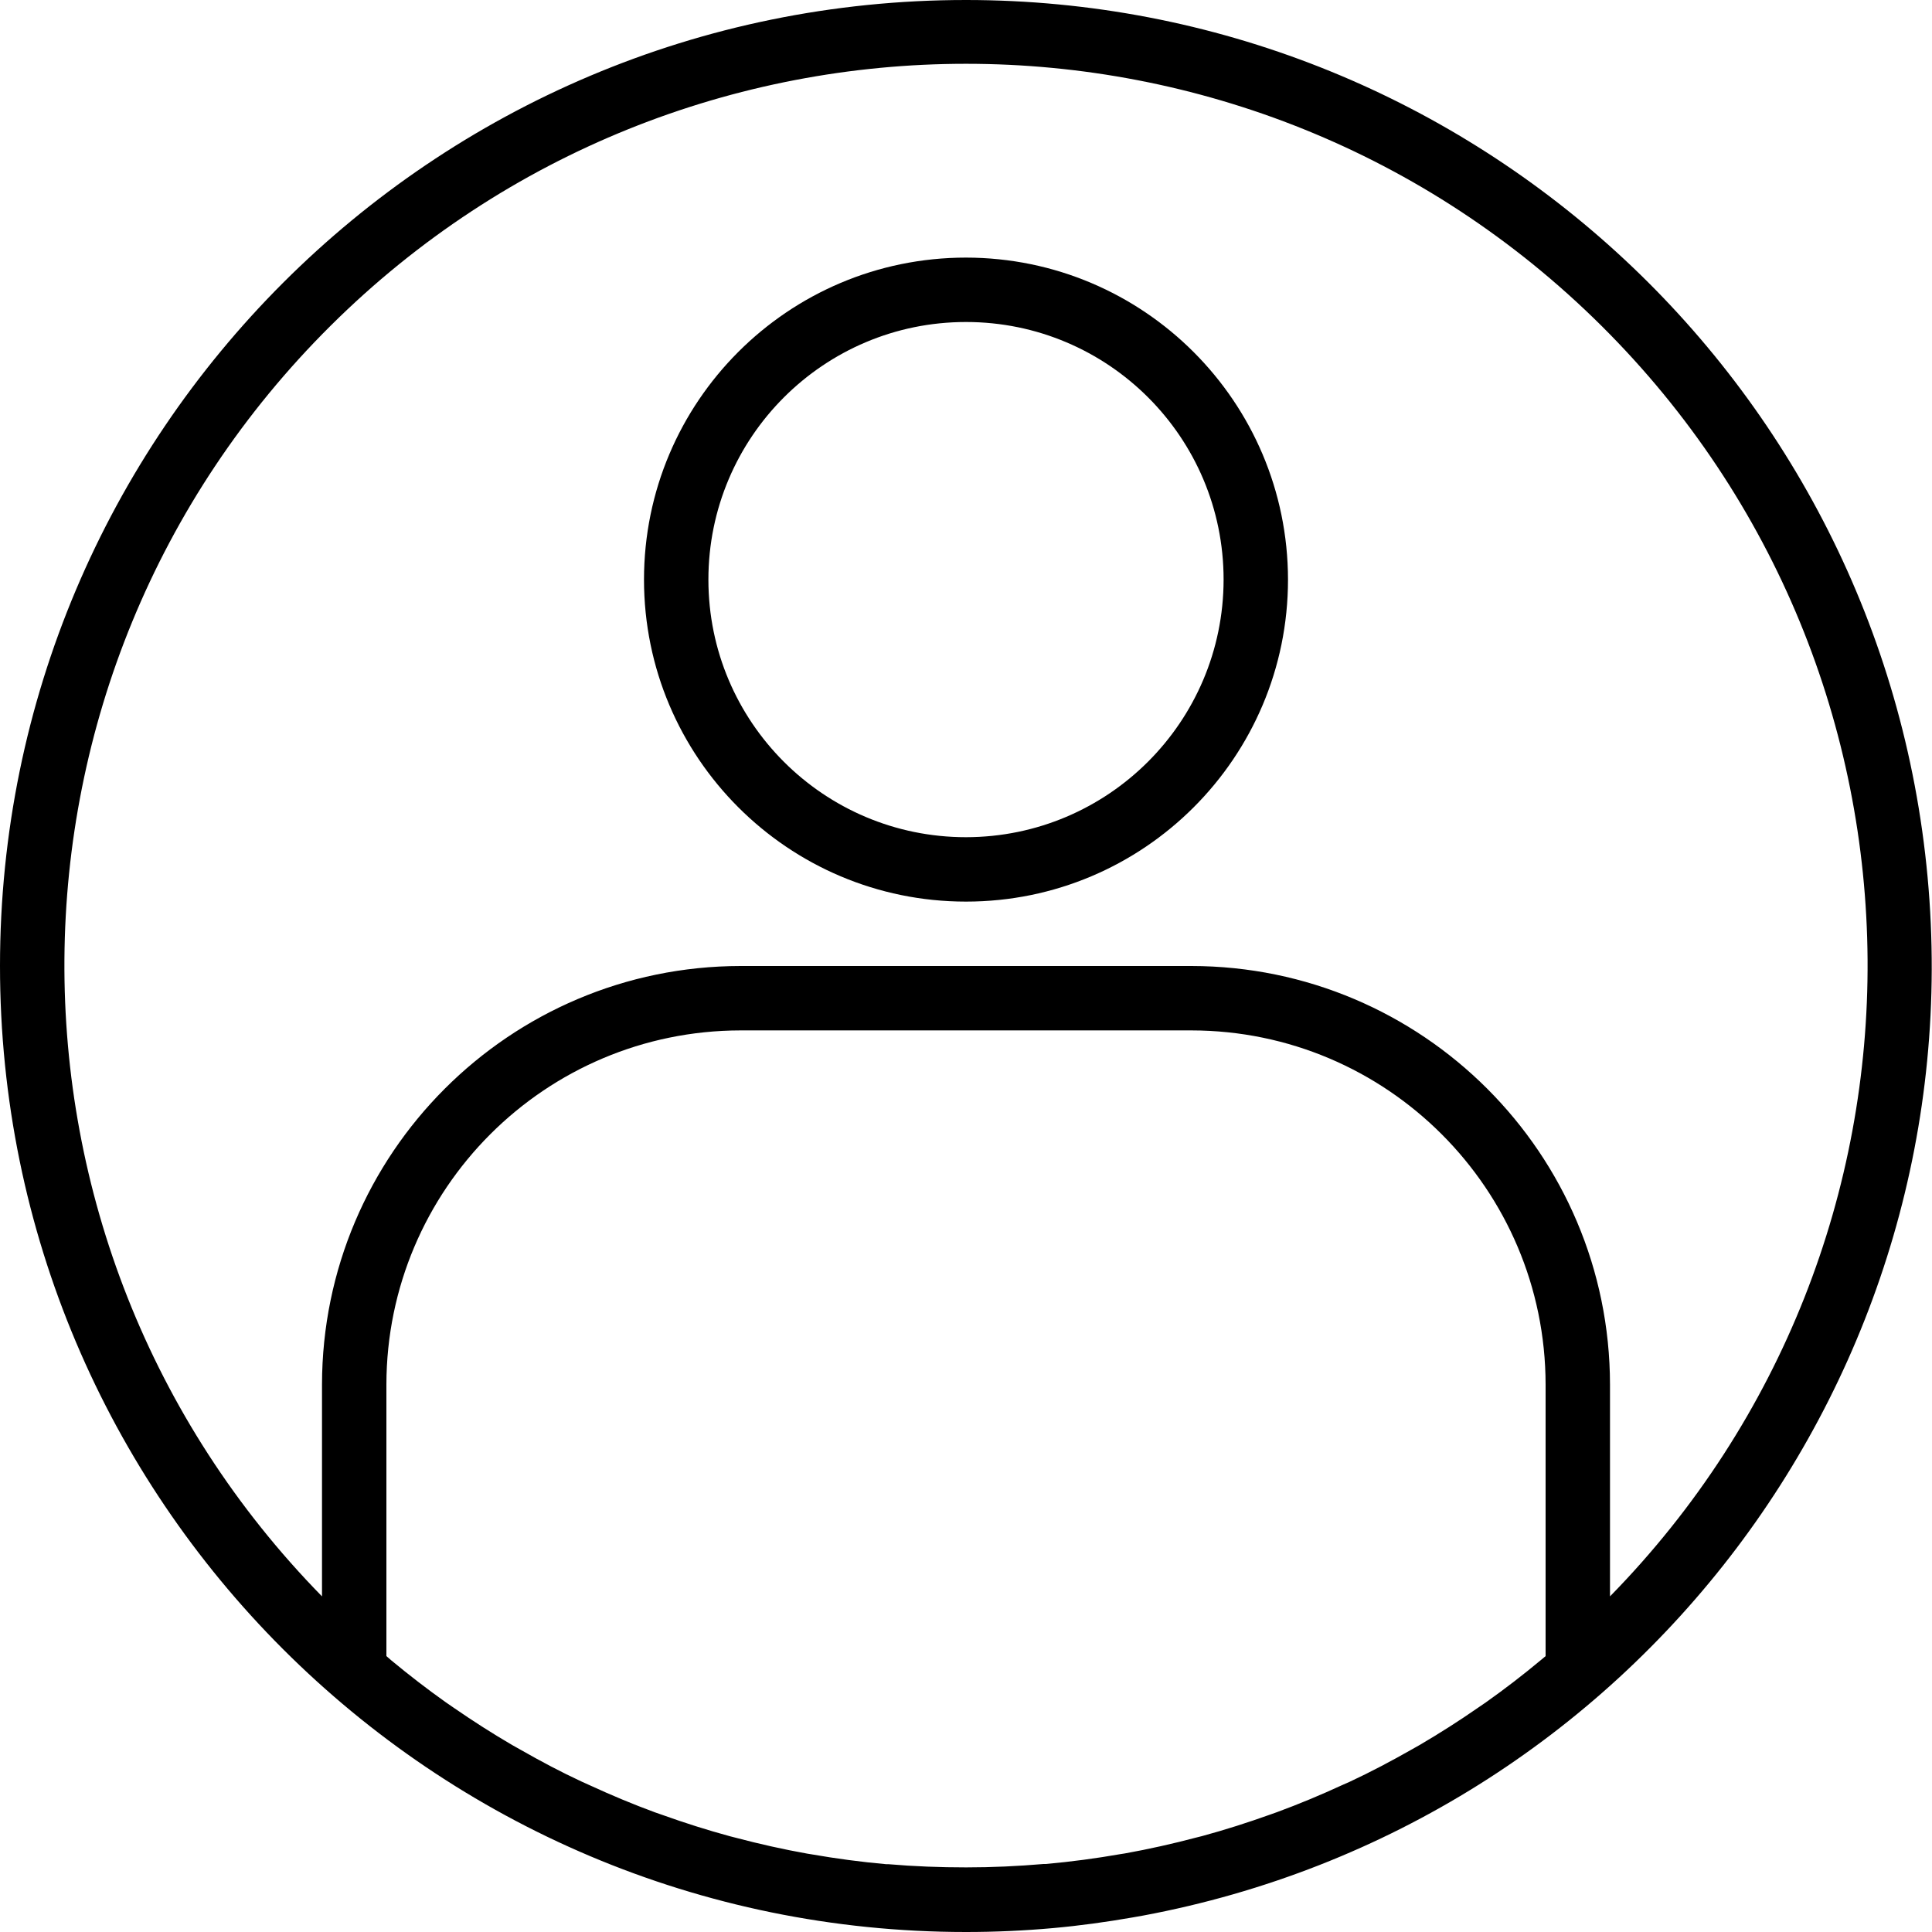
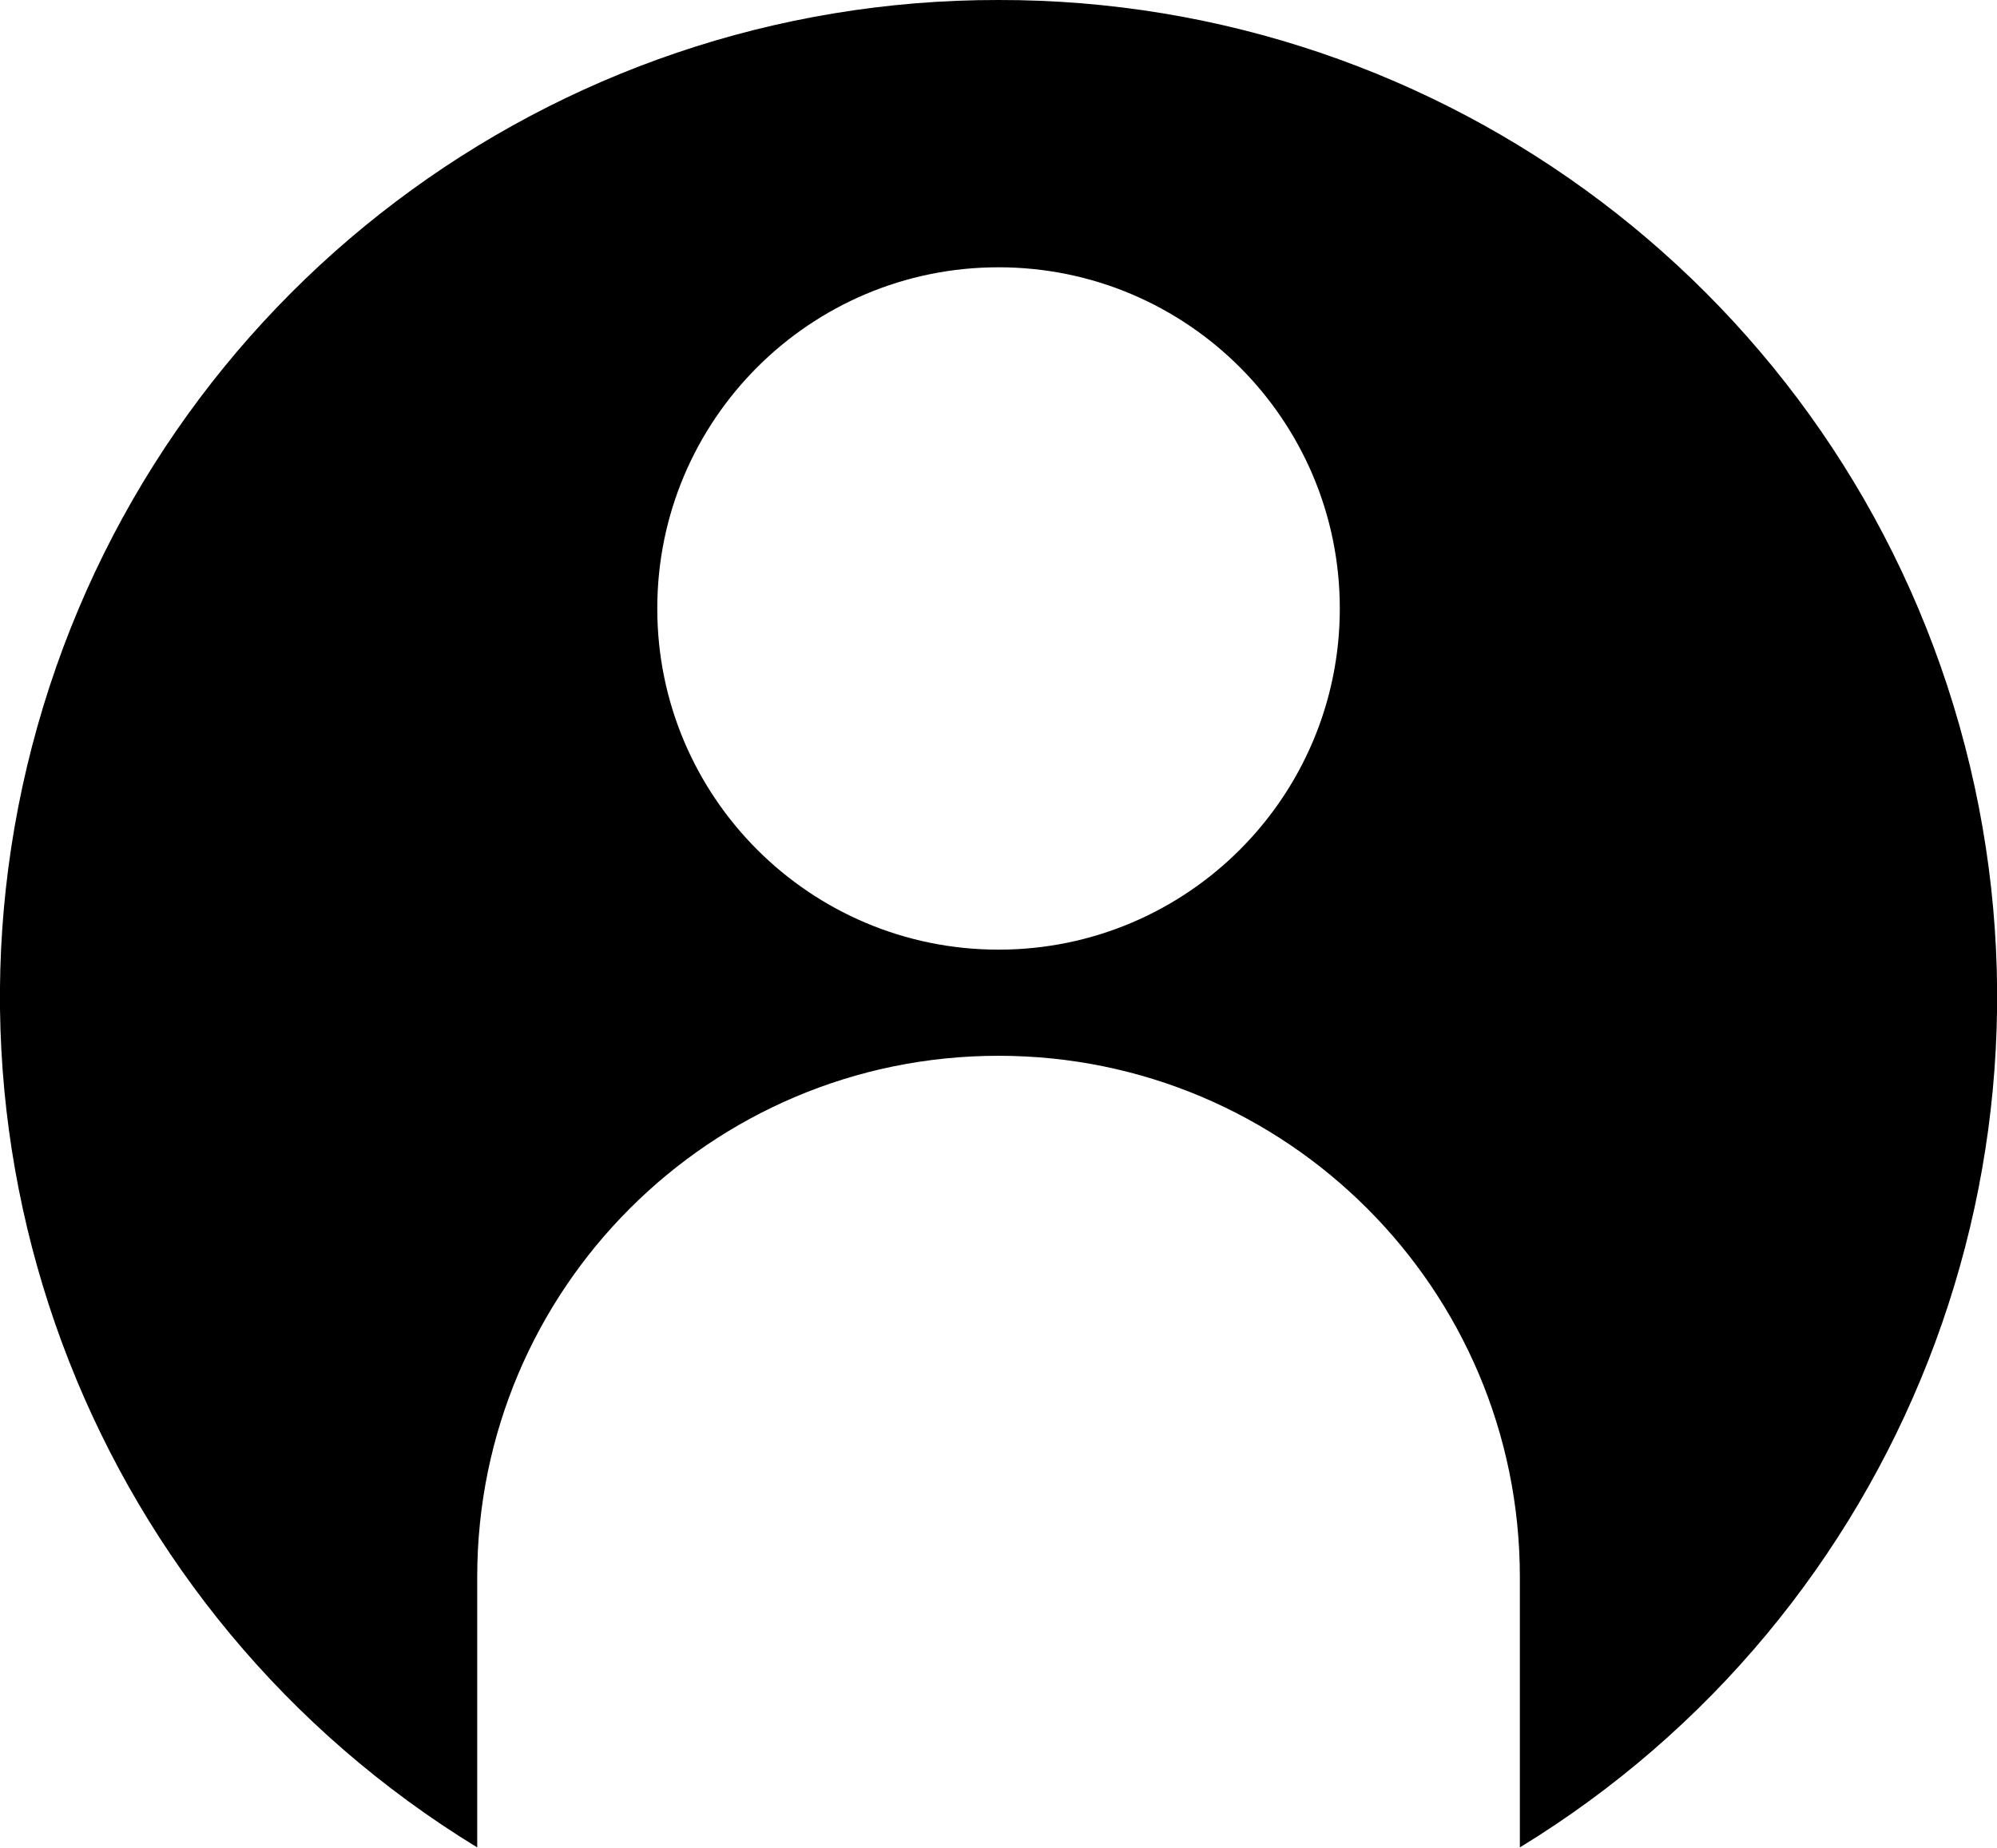
- <svg xmlns="http://www.w3.org/2000/svg" height="480pt" viewBox="0 0 480 480" width="480pt">
-   <path d="m240 0c-132.547 0-240 107.453-240 240s107.453 240 240 240c7.23 0 14.434-.324 21.602-.969 6.664-.598 13.27-1.512 19.824-2.656l2.52-.445c121.863-22.742 206.359-134.551 194.961-257.996-11.398-123.445-114.938-217.895-238.906-217.934zm-19.281 463.152h-.566c-6.223-.551-12.398-1.383-18.52-2.449-.352-.062-.703-.102-1.047-.168-5.984-1.07-11.906-2.398-17.77-3.949l-1.418-.363c-5.719-1.551-11.375-3.352-16.949-5.352-.578-.207-1.16-.391-1.738-.605-5.465-2.008-10.832-4.258-16.117-6.691-.656-.293-1.312-.574-1.969-.887-5.184-2.398-10.266-5.102-15.25-7.945-.703-.398-1.414-.797-2.117-1.191-4.906-2.863-9.699-5.934-14.402-9.176-.711-.496-1.43-.977-2.137-1.473-4.621-3.277-9.125-6.758-13.512-10.398l-1.207-1.055v-67.449c.059-48.578 39.422-87.941 88-88h112c48.578.059 87.941 39.422 88 88v67.457l-1.062.887c-4.473 3.734-9.062 7.266-13.777 10.602-.625.438-1.258.855-1.879 1.285-4.758 3.305-9.633 6.414-14.625 9.336-.625.363-1.266.707-1.887 1.066-5.059 2.879-10.203 5.598-15.449 8.047-.602.281-1.207.543-1.816.801-5.328 2.457-10.742 4.719-16.246 6.742-.547.203-1.098.379-1.602.57-5.602 2.008-11.281 3.824-17.031 5.383l-1.379.344c-5.871 1.551-11.797 2.887-17.789 3.961-.344.062-.688.105-1.031.16-6.129 1.07-12.312 1.902-18.539 2.457h-.566c-6.398.551-12.801.848-19.281.848-6.48 0-12.934-.242-19.32-.793zm179.281-66.527v-52.625c-.066-57.41-46.59-103.934-104-104h-112c-57.41.066-103.934 46.59-104 104v52.617c-86.164-87.941-85.203-228.938 2.148-315.699 87.352-86.758 228.352-86.758 315.703 0 87.352 86.762 88.312 227.758 2.148 315.699zm0 0" />
-   <path d="m240 64c-44.184 0-80 35.816-80 80s35.816 80 80 80 80-35.816 80-80c-.047-44.164-35.836-79.953-80-80zm0 144c-35.348 0-64-28.652-64-64s28.652-64 64-64 64 28.652 64 64c-.039 35.328-28.672 63.961-64 64zm0 0" />
+ <svg xmlns="http://www.w3.org/2000/svg" version="1.1" viewBox="0 0 25.397 23.5">
+   <path d="m12.699 1.3743e-5a12.68 12.68 0 0 0-6.63 23.5v-3.44a6.63 6.63 0 1 1 13.26 0v3.44a12.68 12.68 0 0 0-6.63-23.5zm0 12.08a4.34 4.34 0 1 1 4.34-4.34 4.34 4.34 0 0 1-4.34 4.34z" fill="currentColor" />
</svg>
